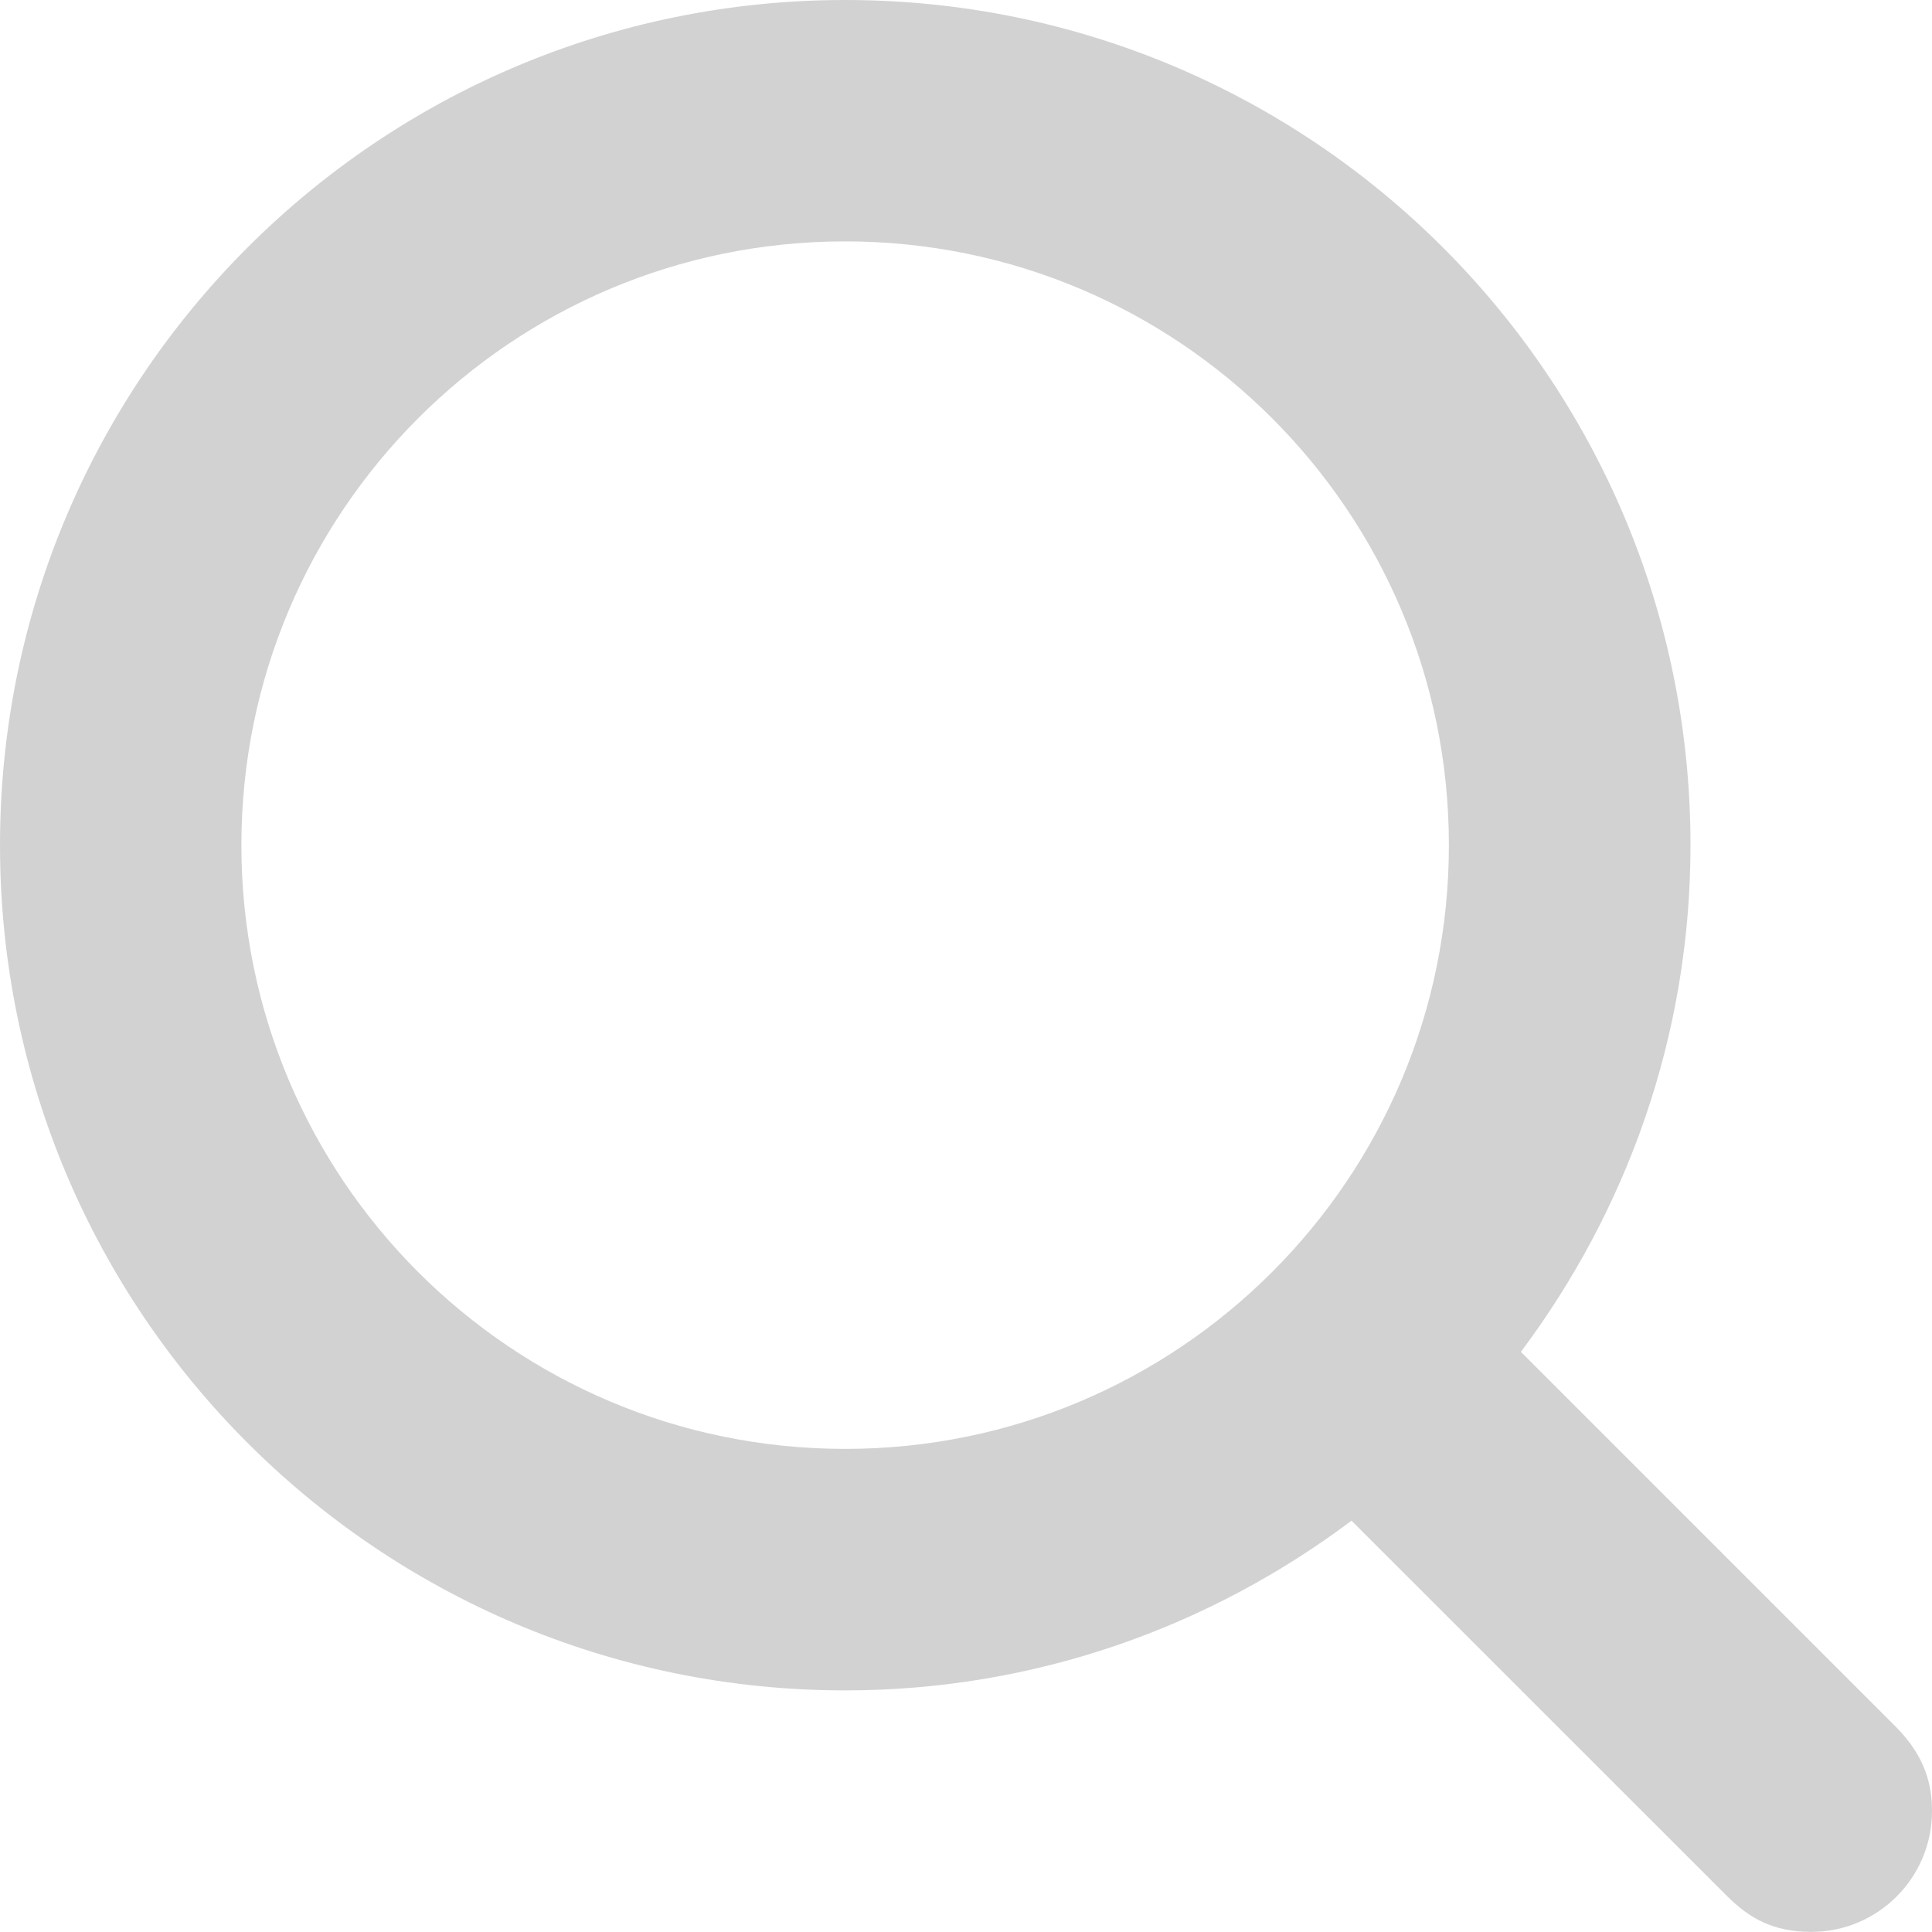
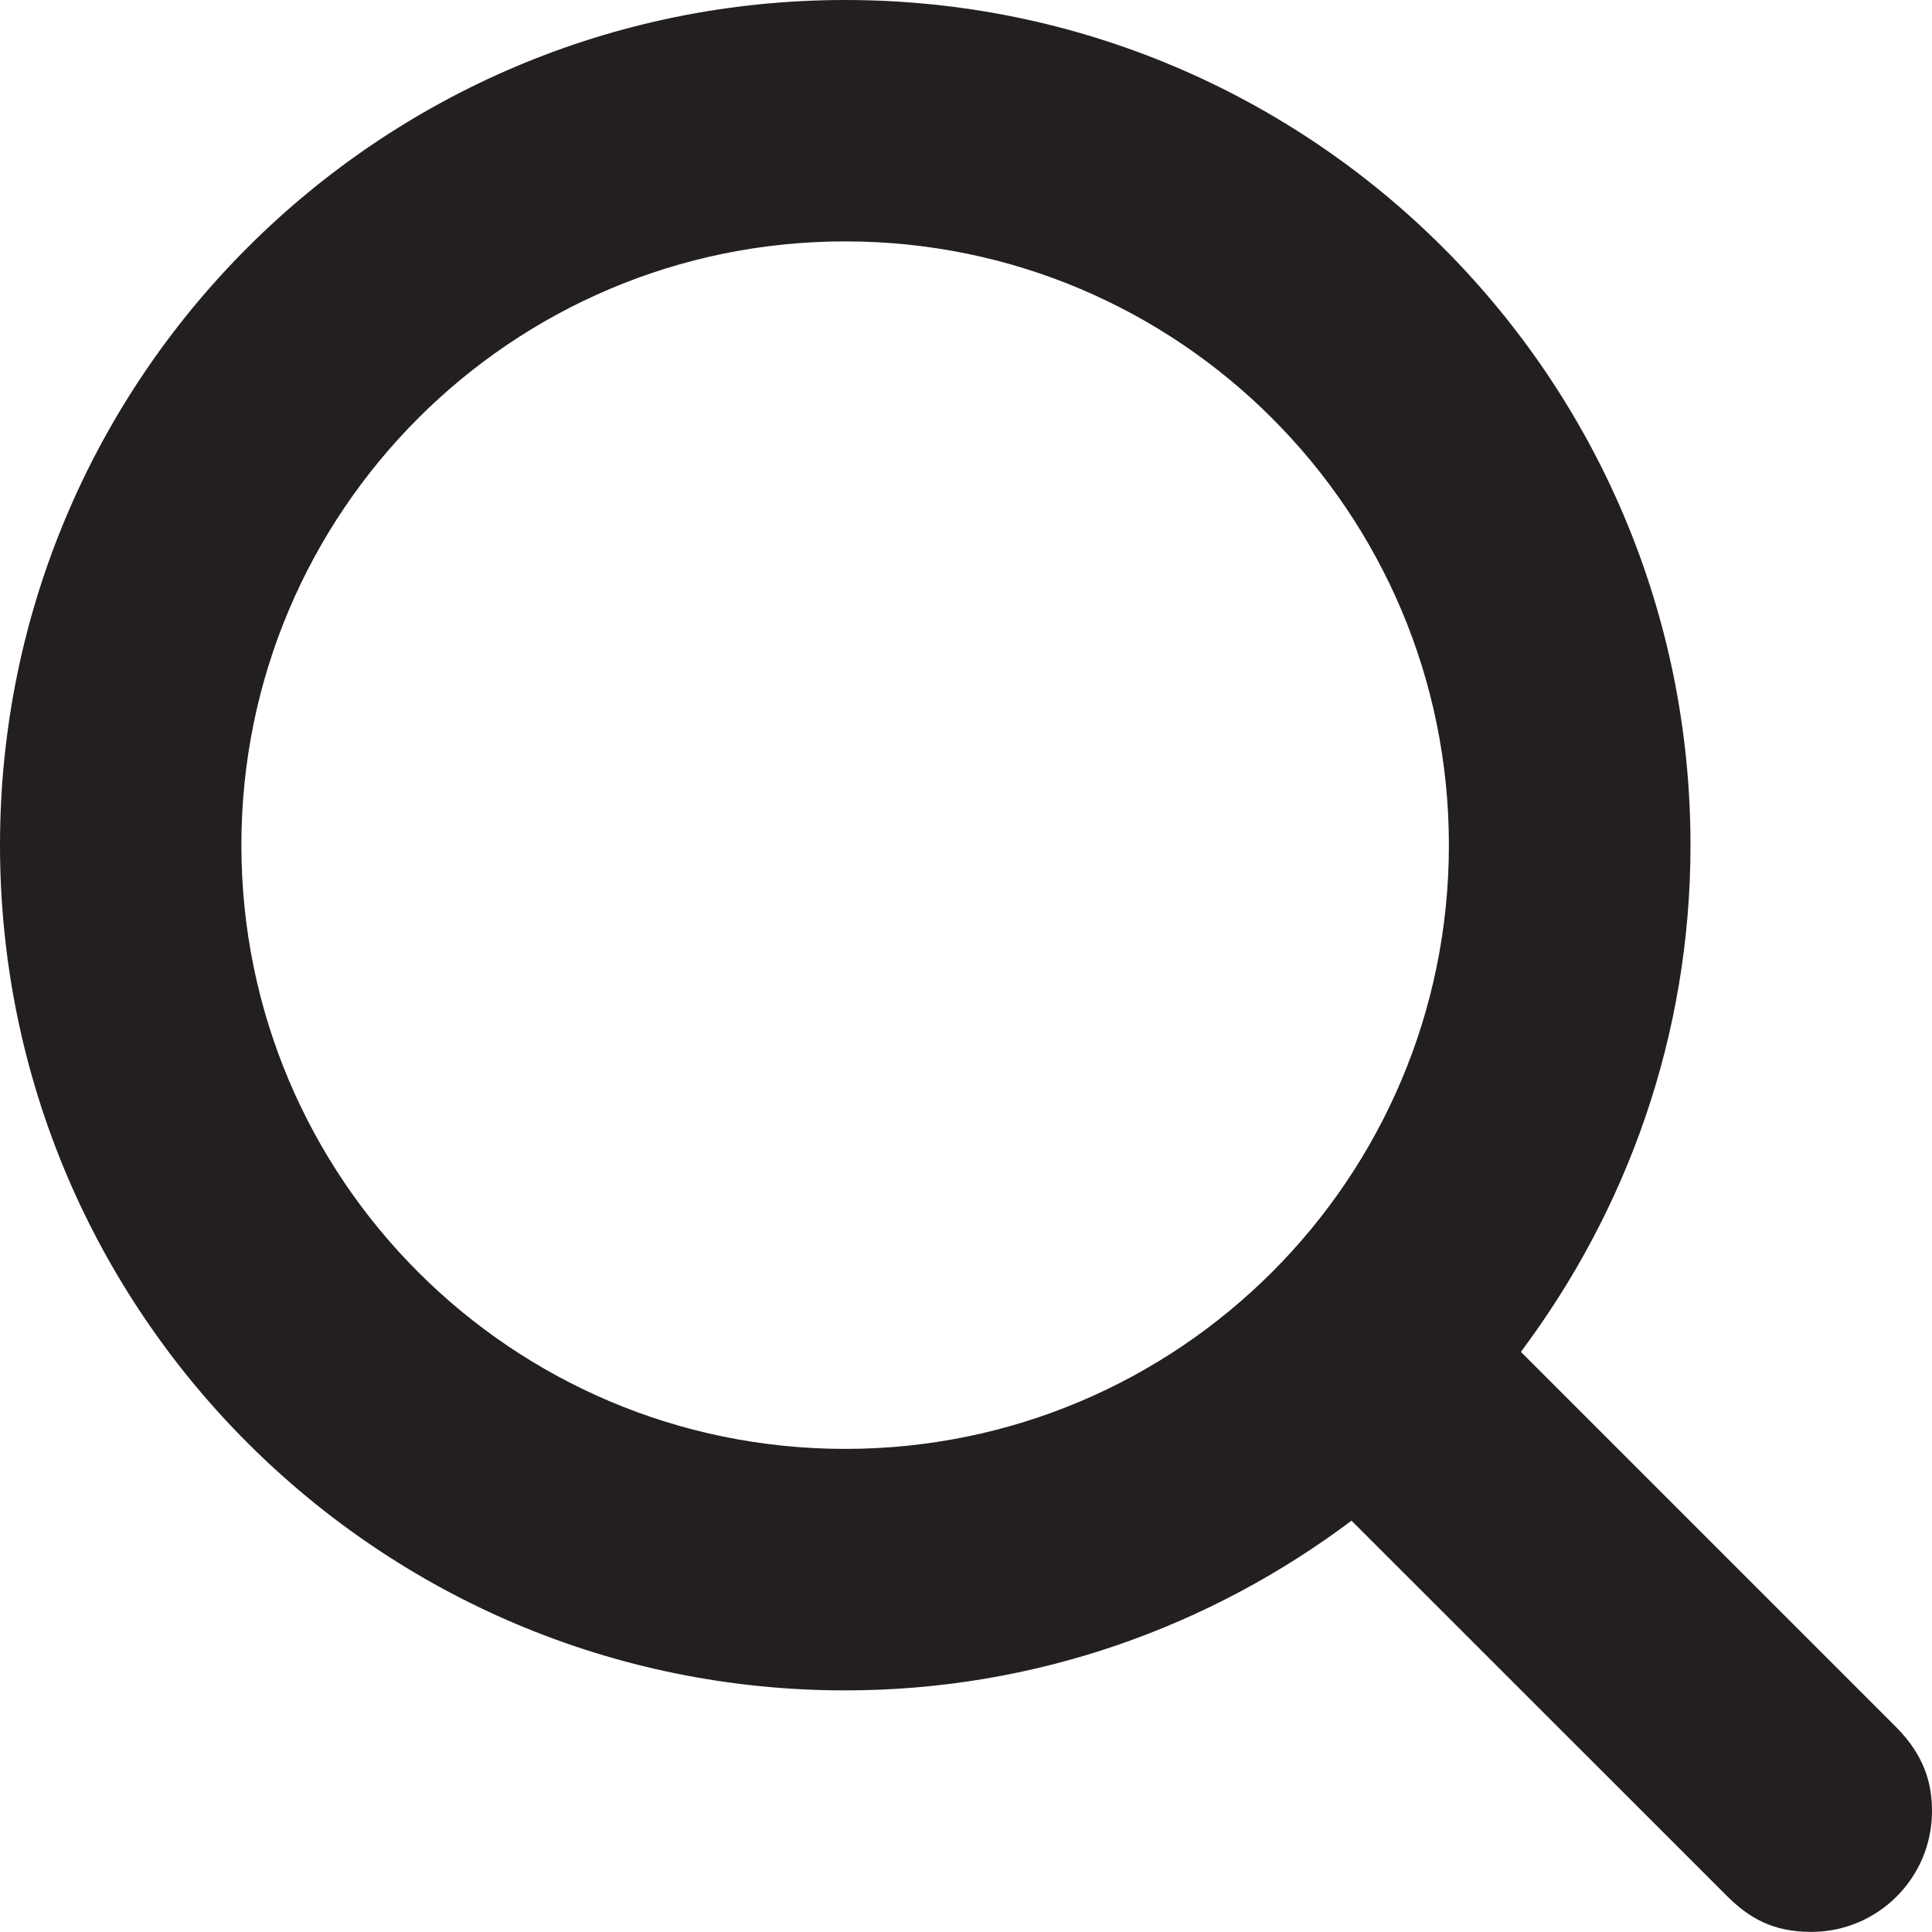
<svg xmlns="http://www.w3.org/2000/svg" version="1.1" id="Layer_1" x="0px" y="0px" width="17.6px" height="17.6px" viewBox="-0.8 -0.8 17.6 17.6" enable-background="new -0.8 -0.8 17.6 17.6" xml:space="preserve">
-   <path fill="#231F20" opacity="0.2" d="M16.47,14.93l-3.415-3.415C14.02,10.226,14.6,8.634,14.6,6.899c0-4.253-3.447-7.699-7.7-7.699 S-0.8,2.646-0.8,6.899s3.446,7.7,7.699,7.7c1.734,0,3.326-0.58,4.613-1.546l3.417,3.416c0.203,0.202,0.418,0.33,0.771,0.33 c0.607,0,1.1-0.492,1.1-1.1C16.8,15.459,16.739,15.2,16.47,14.93z M1.399,6.899c0-3.038,2.462-5.5,5.5-5.5s5.5,2.462,5.5,5.5 s-2.462,5.5-5.5,5.5S1.399,9.938,1.399,6.899z" />
+   <path fill="#231F20" d="M16.47,14.93l-3.415-3.415C14.02,10.226,14.6,8.634,14.6,6.899c0-4.253-3.447-7.699-7.7-7.699 S-0.8,2.646-0.8,6.899s3.446,7.7,7.699,7.7c1.734,0,3.326-0.58,4.613-1.546l3.417,3.416c0.203,0.202,0.418,0.33,0.771,0.33 c0.607,0,1.1-0.492,1.1-1.1C16.8,15.459,16.739,15.2,16.47,14.93z M1.399,6.899c0-3.038,2.462-5.5,5.5-5.5s5.5,2.462,5.5,5.5 s-2.462,5.5-5.5,5.5S1.399,9.938,1.399,6.899z" />
</svg>
